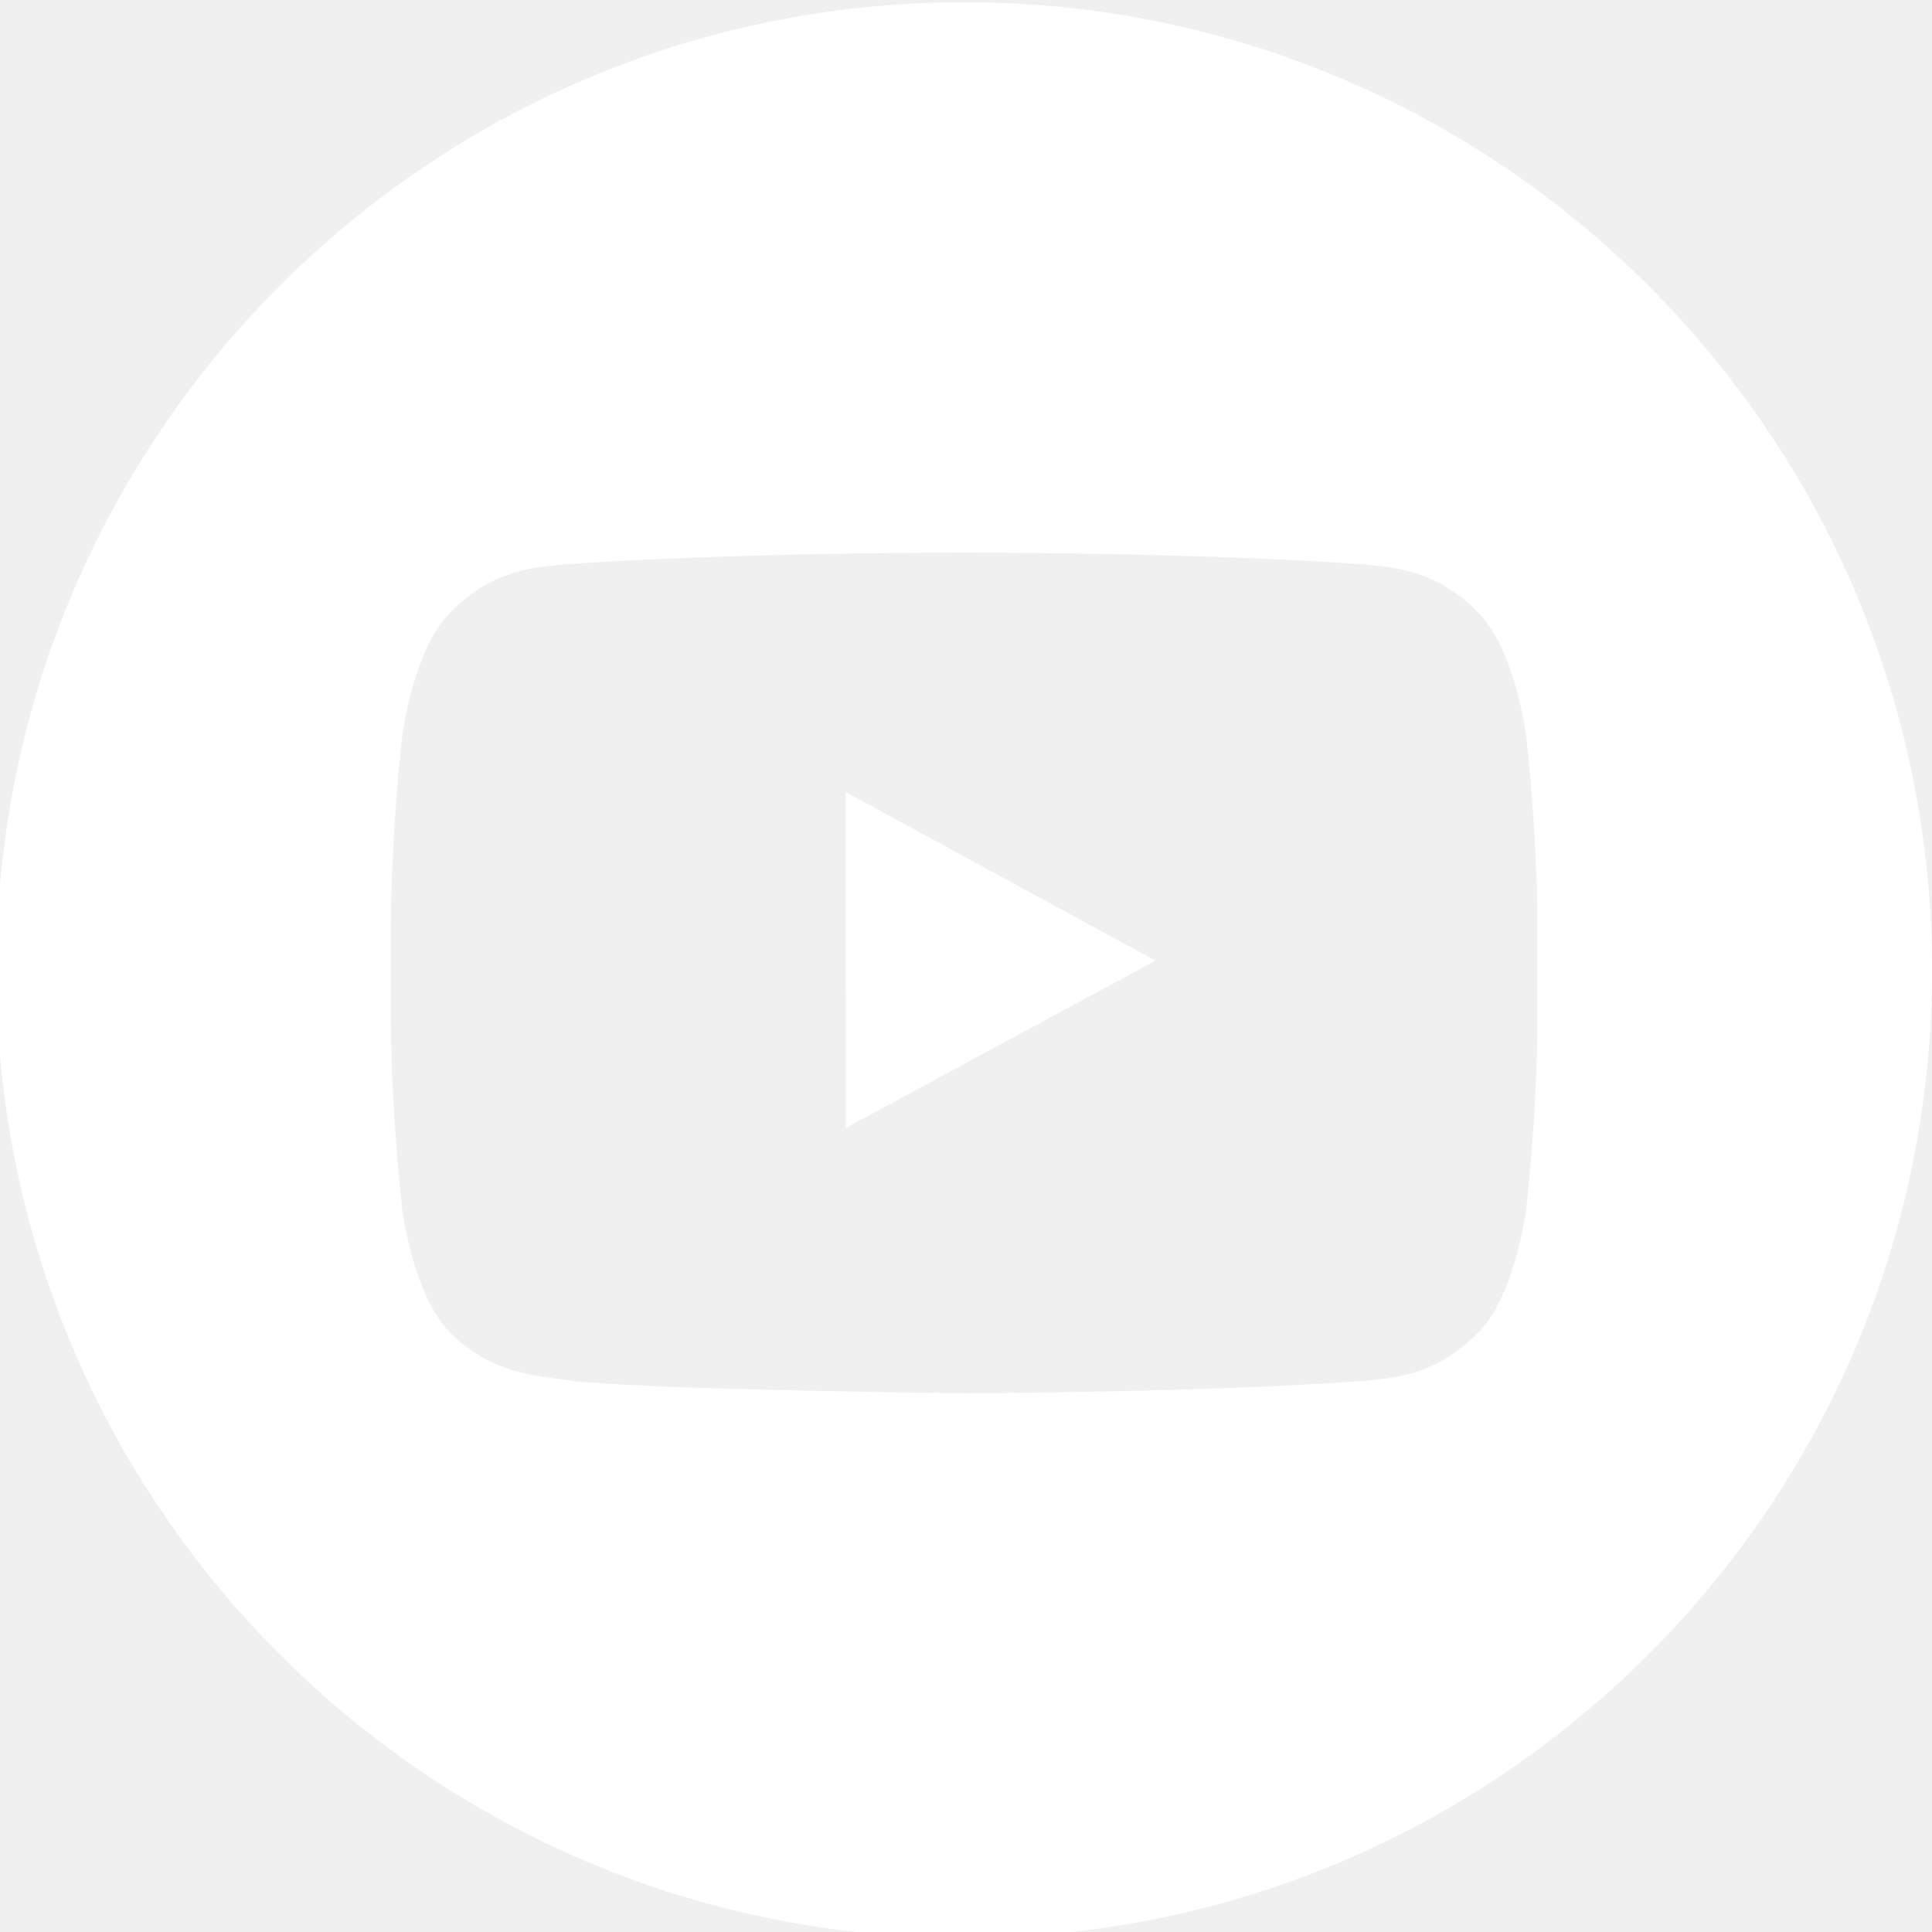
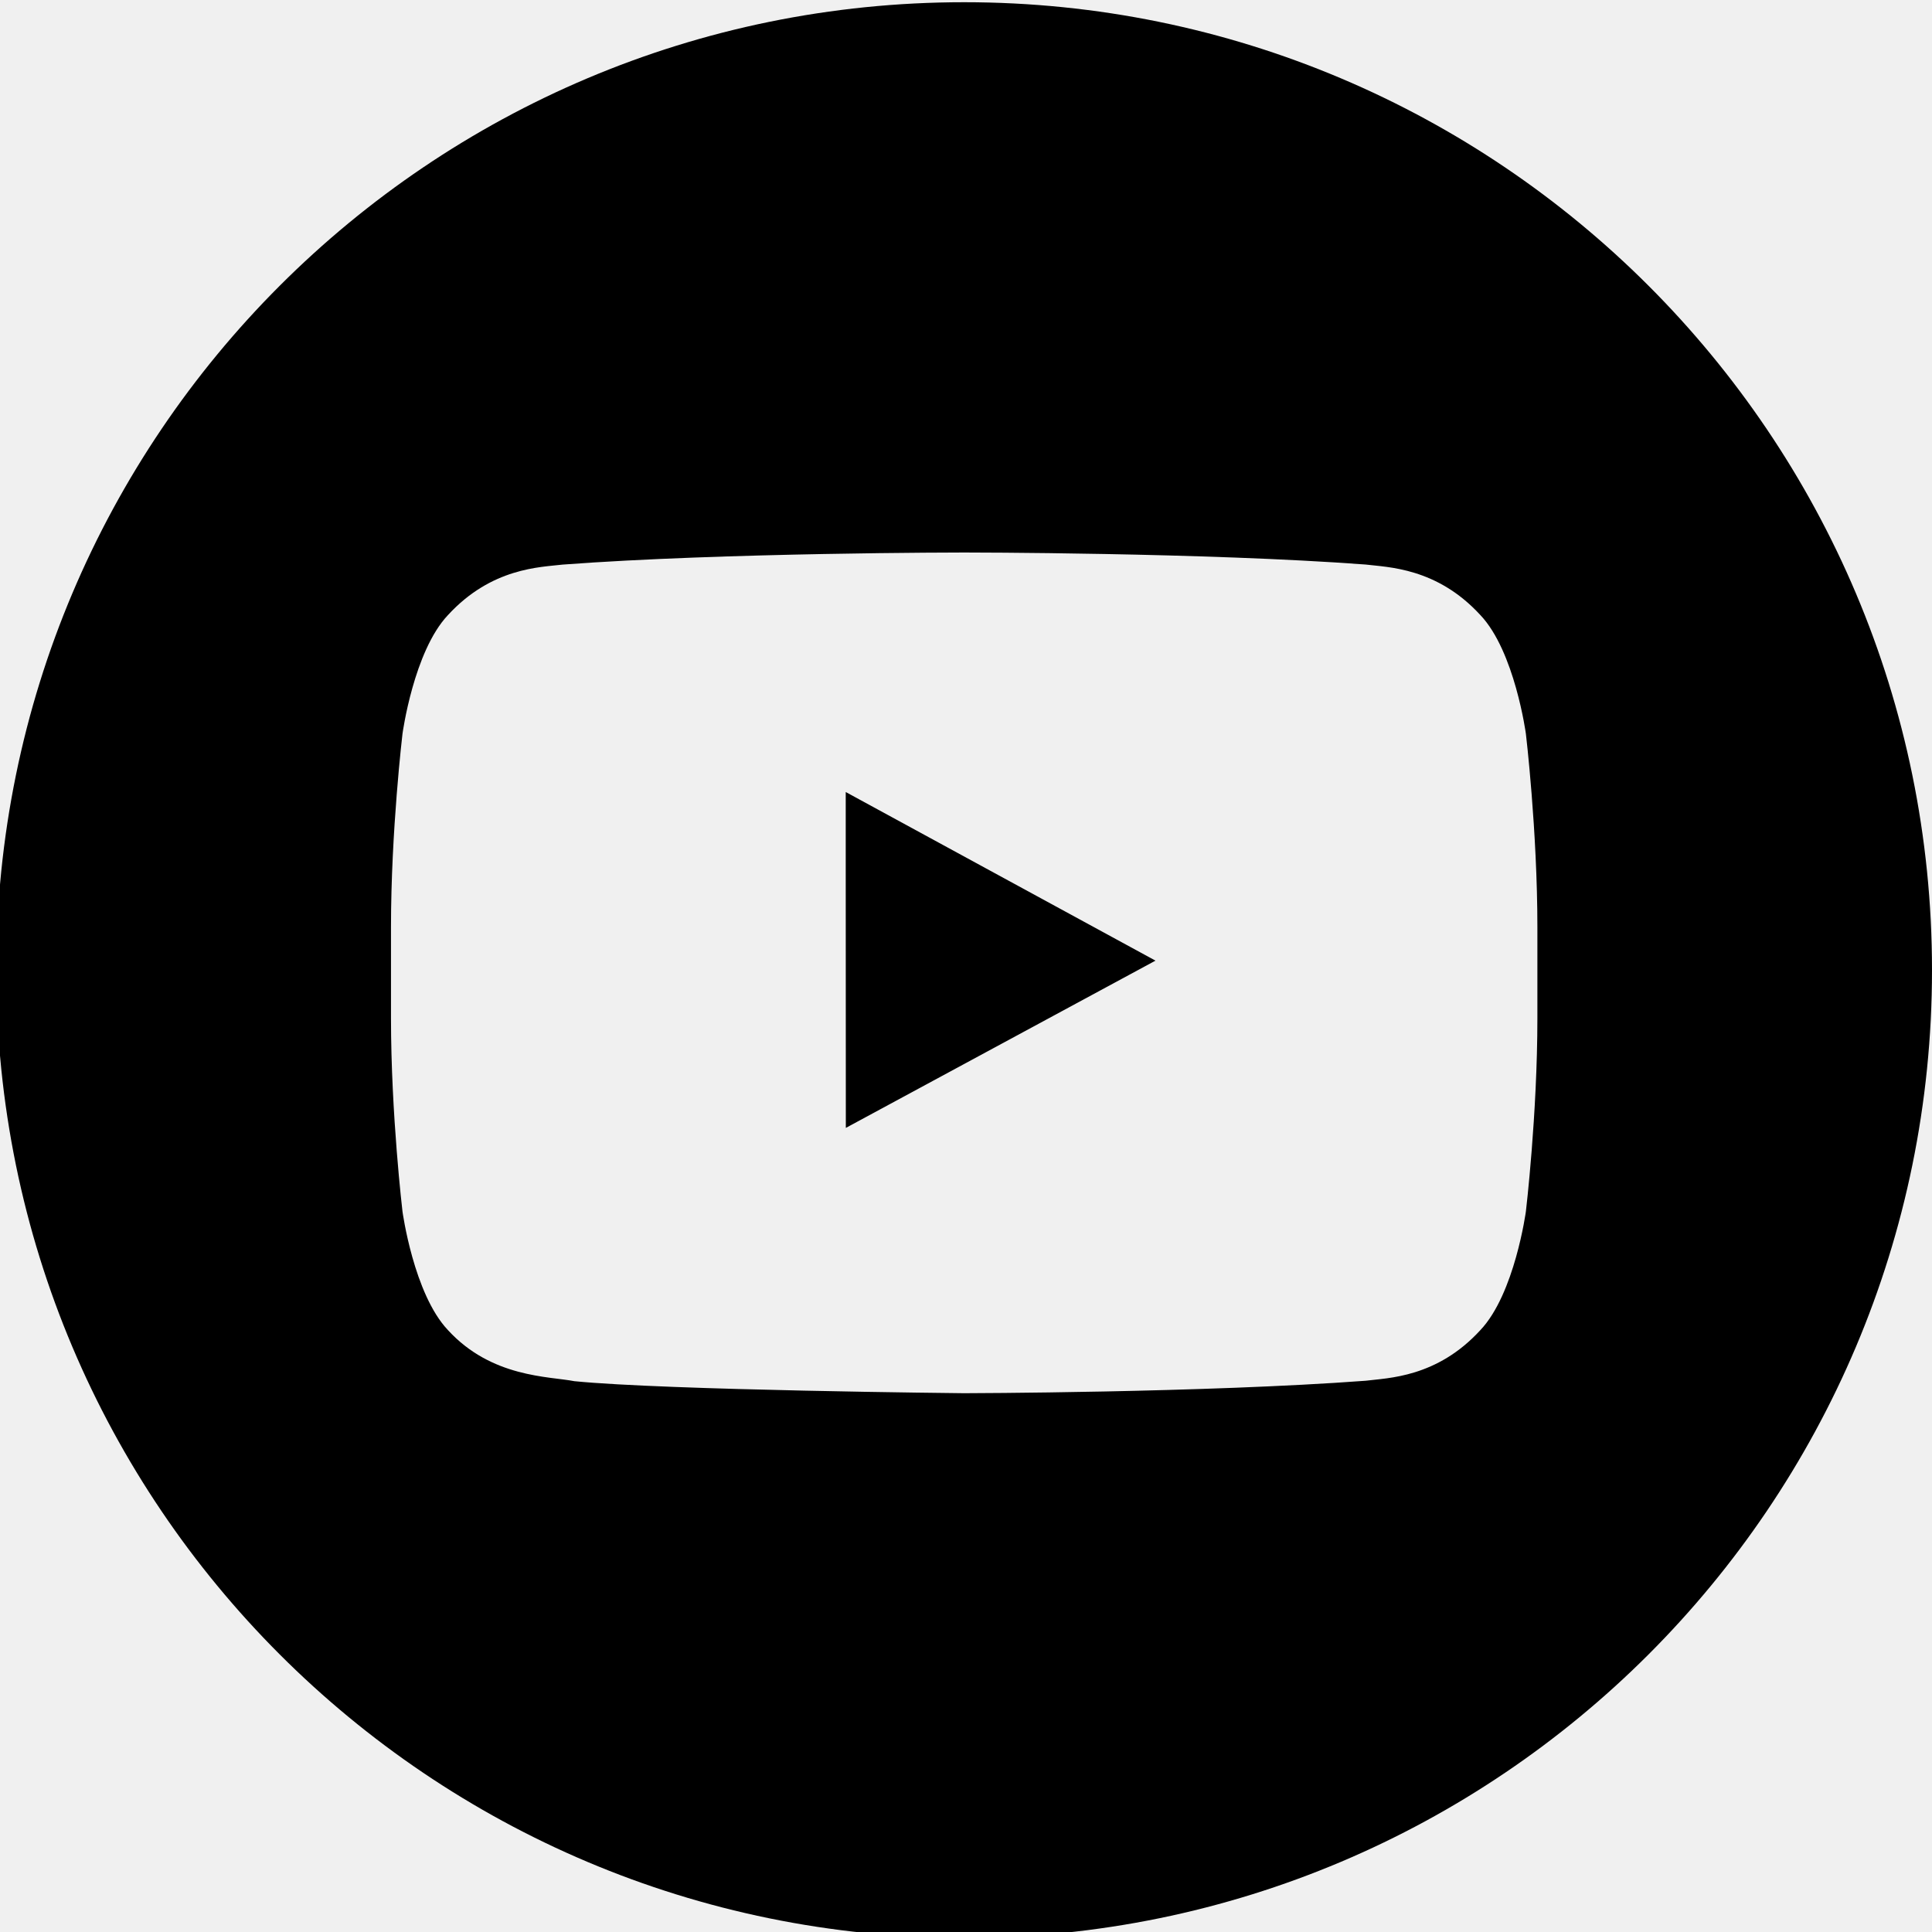
<svg xmlns="http://www.w3.org/2000/svg" version="1.1" id="Ebene_1" x="0px" y="0px" width="40px" height="40px" viewBox="0 0 40 40" enable-background="new 0 0 40 40" xml:space="preserve">
  <g>
-     <polygon fill="#FFFFFF" points="17.51,16.398 17.51,18.02 17.512,23.352 23.923,19.889 20.401,17.972  " />
-     <path fill="#FFFFFF" d="M19.962,0.046c-11.068,0-20.039,8.972-20.039,20.039c0,11.066,8.971,20.038,20.039,20.038   C31.028,40.123,40,31.151,40,20.085C40,9.018,31.028,0.046,19.962,0.046z M31.83,19.544v1.531c0,2.005-0.238,4.006-0.238,4.006   s-0.231,1.706-0.942,2.457c-0.903,0.986-1.915,0.99-2.377,1.049c-3.324,0.248-8.311,0.258-8.311,0.258s-6.171-0.06-8.07-0.249   c-0.526-0.103-1.713-0.071-2.618-1.058c-0.71-0.75-0.941-2.456-0.941-2.456s-0.238-2.002-0.238-4.007v-1.636v-0.241   c0-2.003,0.238-4.005,0.238-4.005s0.231-1.707,0.941-2.458c0.905-0.985,1.915-0.991,2.379-1.046c3.319-0.25,8.304-0.25,8.304-0.25   h0.011c0,0,4.98,0,8.305,0.249c0.462,0.057,1.474,0.063,2.377,1.047c0.711,0.75,0.942,2.458,0.942,2.458s0.238,2.003,0.238,4.006   V19.544z" />
+     <polygon fill="currentColor" points="17.51,16.398 17.51,18.02 17.512,23.352 23.923,19.889 20.401,17.972  " />
+     <path fill="currentColor" d="M19.962,0.046c-11.068,0-20.039,8.972-20.039,20.039c0,11.066,8.971,20.038,20.039,20.038   C31.028,40.123,40,31.151,40,20.085C40,9.018,31.028,0.046,19.962,0.046z M31.83,19.544v1.531c0,2.005-0.238,4.006-0.238,4.006   s-0.231,1.706-0.942,2.457c-0.903,0.986-1.915,0.99-2.377,1.049c-3.324,0.248-8.311,0.258-8.311,0.258s-6.171-0.06-8.07-0.249   c-0.526-0.103-1.713-0.071-2.618-1.058c-0.71-0.75-0.941-2.456-0.941-2.456s-0.238-2.002-0.238-4.007v-1.636v-0.241   c0-2.003,0.238-4.005,0.238-4.005s0.231-1.707,0.941-2.458c0.905-0.985,1.915-0.991,2.379-1.046c3.319-0.25,8.304-0.25,8.304-0.25   h0.011c0,0,4.98,0,8.305,0.249c0.462,0.057,1.474,0.063,2.377,1.047c0.711,0.75,0.942,2.458,0.942,2.458s0.238,2.003,0.238,4.006   V19.544z" />
  </g>
</svg>
